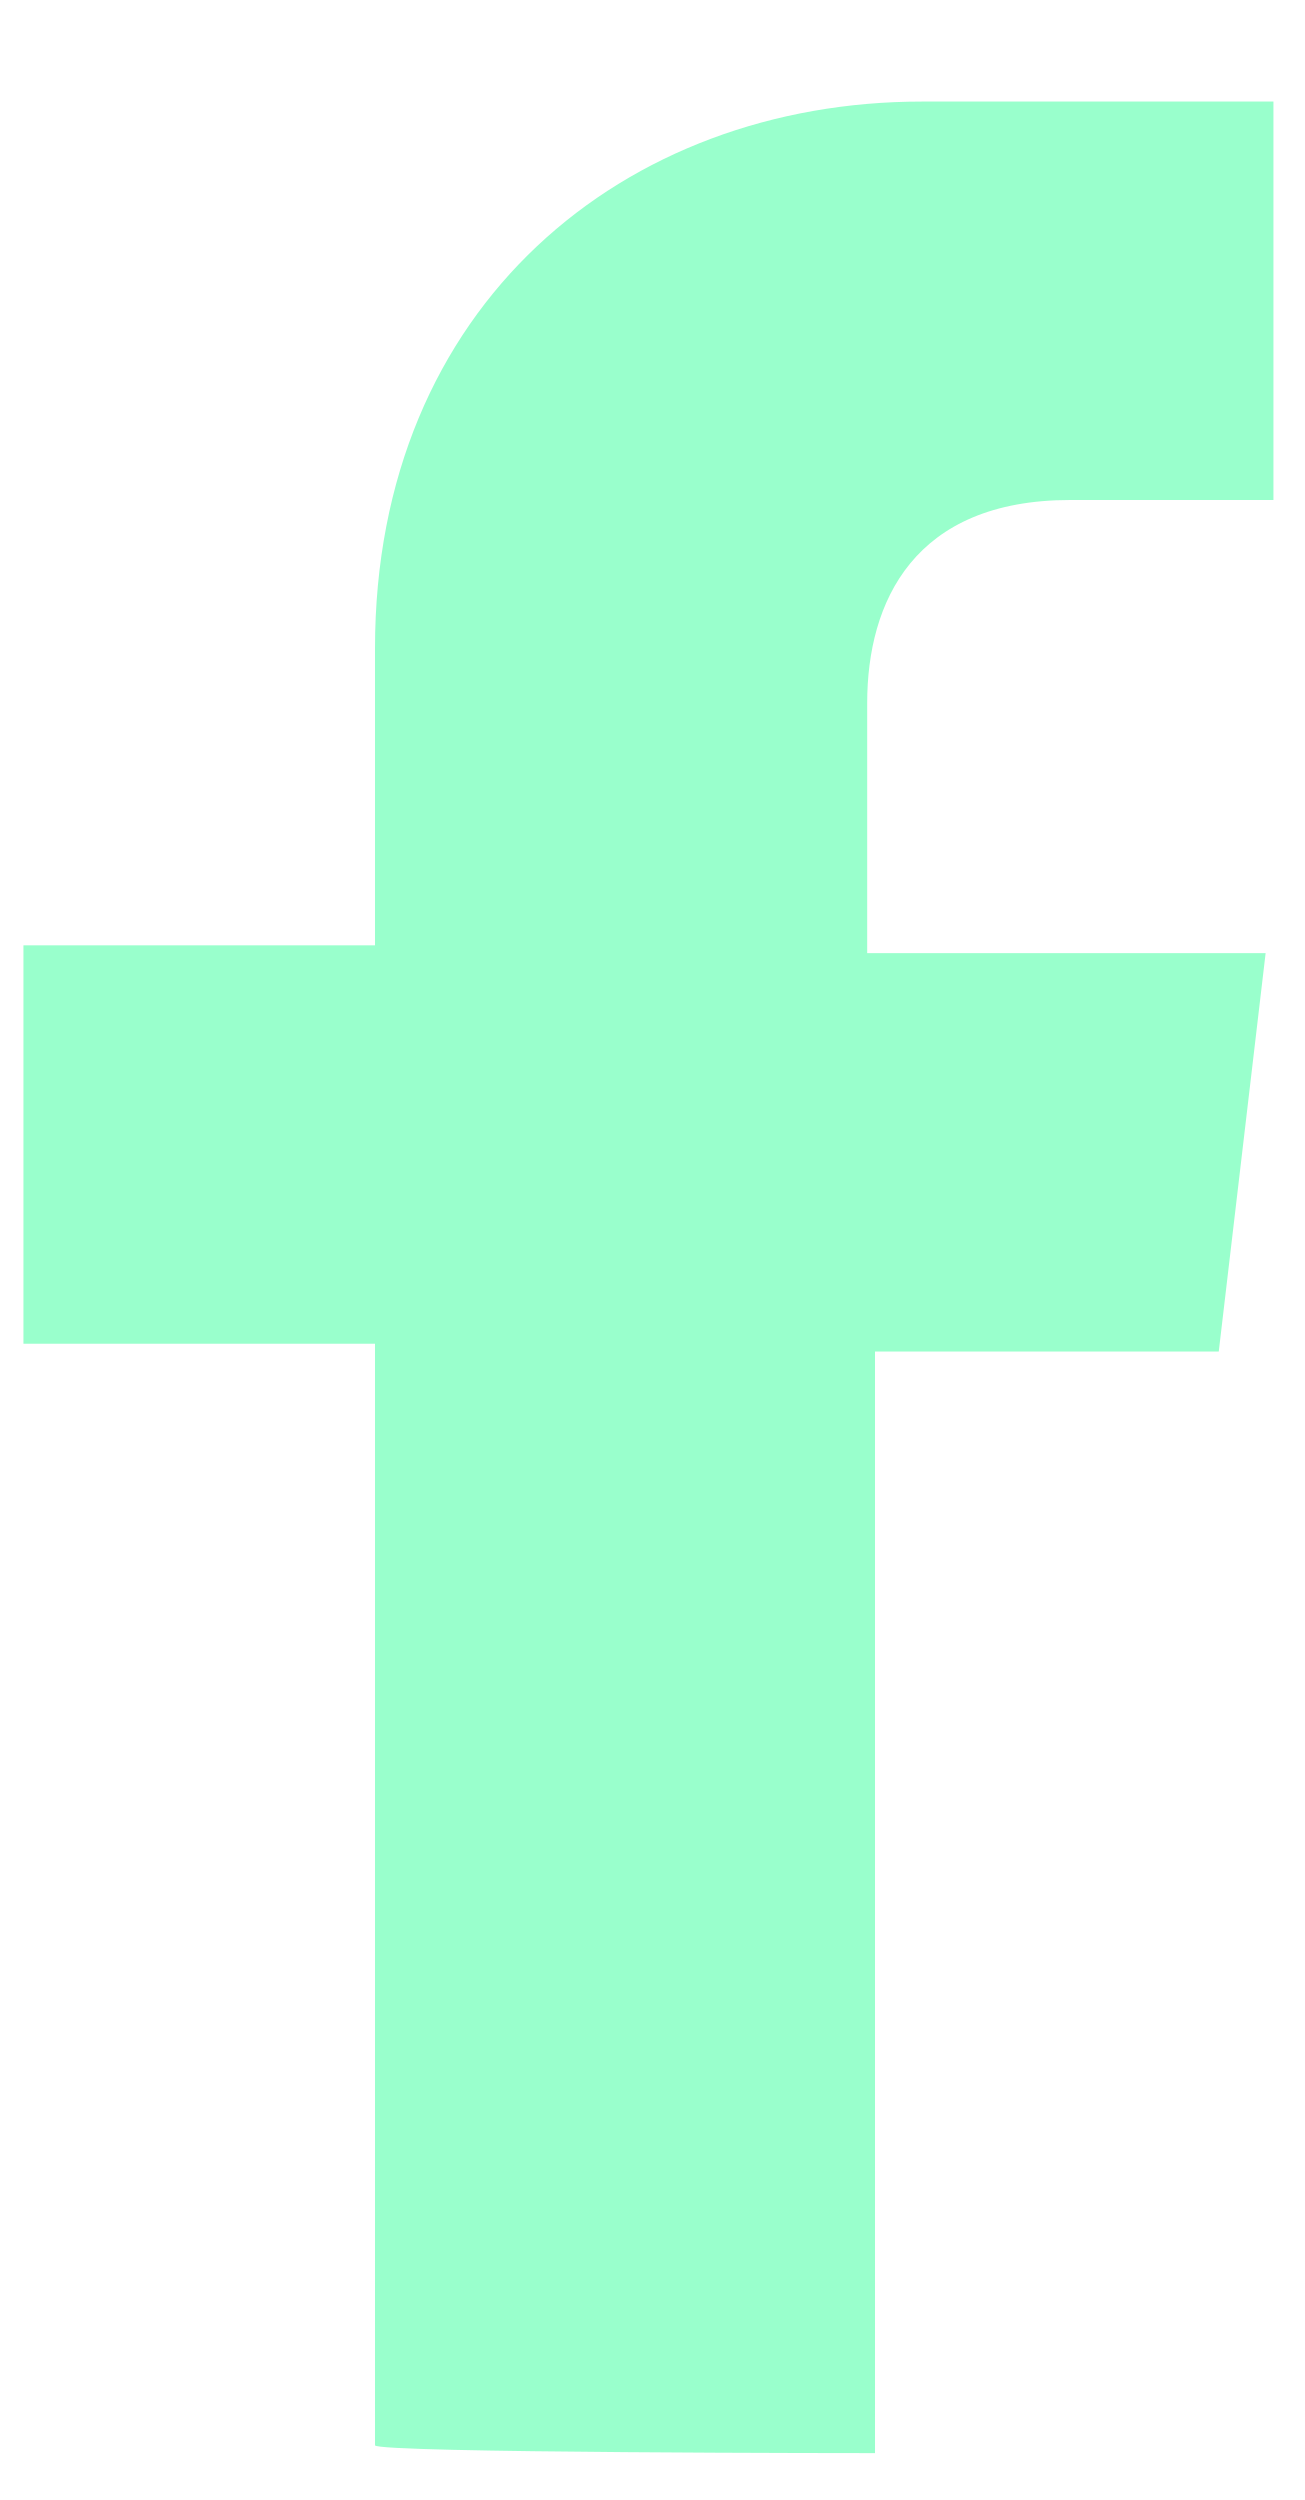
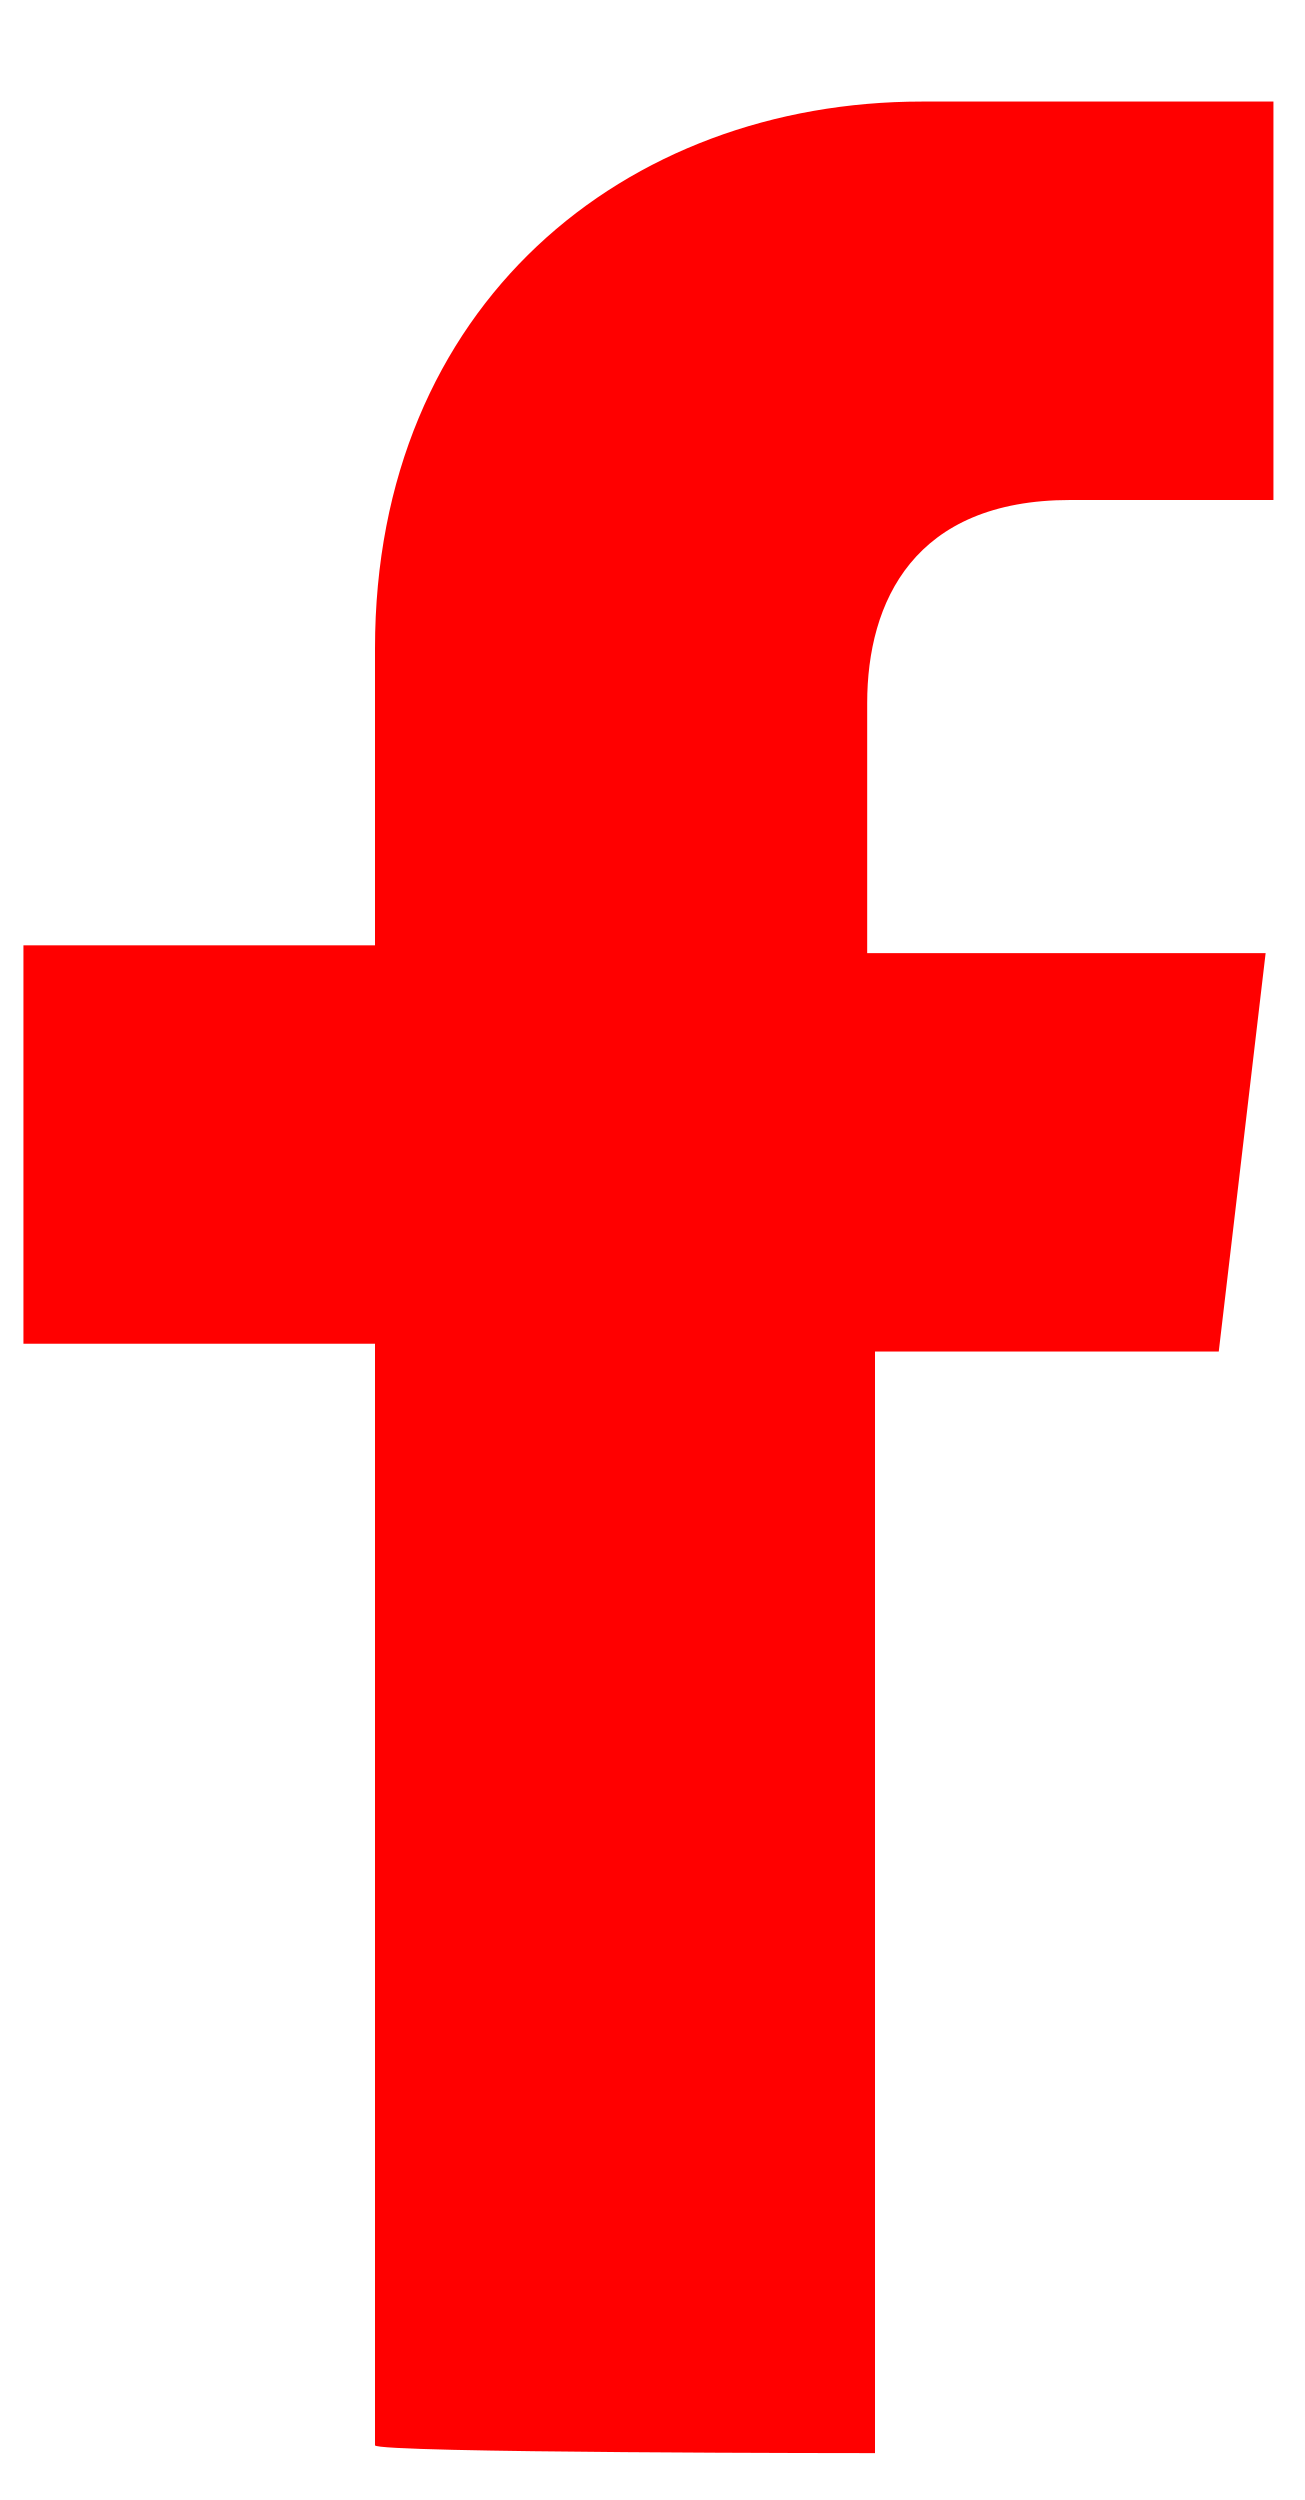
<svg xmlns="http://www.w3.org/2000/svg" version="1.1" id="Capa_1" focusable="false" x="0px" y="0px" viewBox="0 0 16.7 32" style="enable-background:new 0 0 16.7 32;" xml:space="preserve">
  <style type="text/css">
- 	.st0{fill:#99FFCC;}
+ 	.st0{fill:#FF0000;}
</style>
  <path class="st0" d="M11.2,31.4V17.3h4.4l0.6-5.1h-5.1V9c0-1.3,0.6-2.6,2.6-2.6h2.6V1.3h-4.5c-3.8,0-7,2.6-7,7v3.8H0.3v5.1h4.5v14.1  C4.8,31.4,11.2,31.4,11.2,31.4z" />
</svg>
